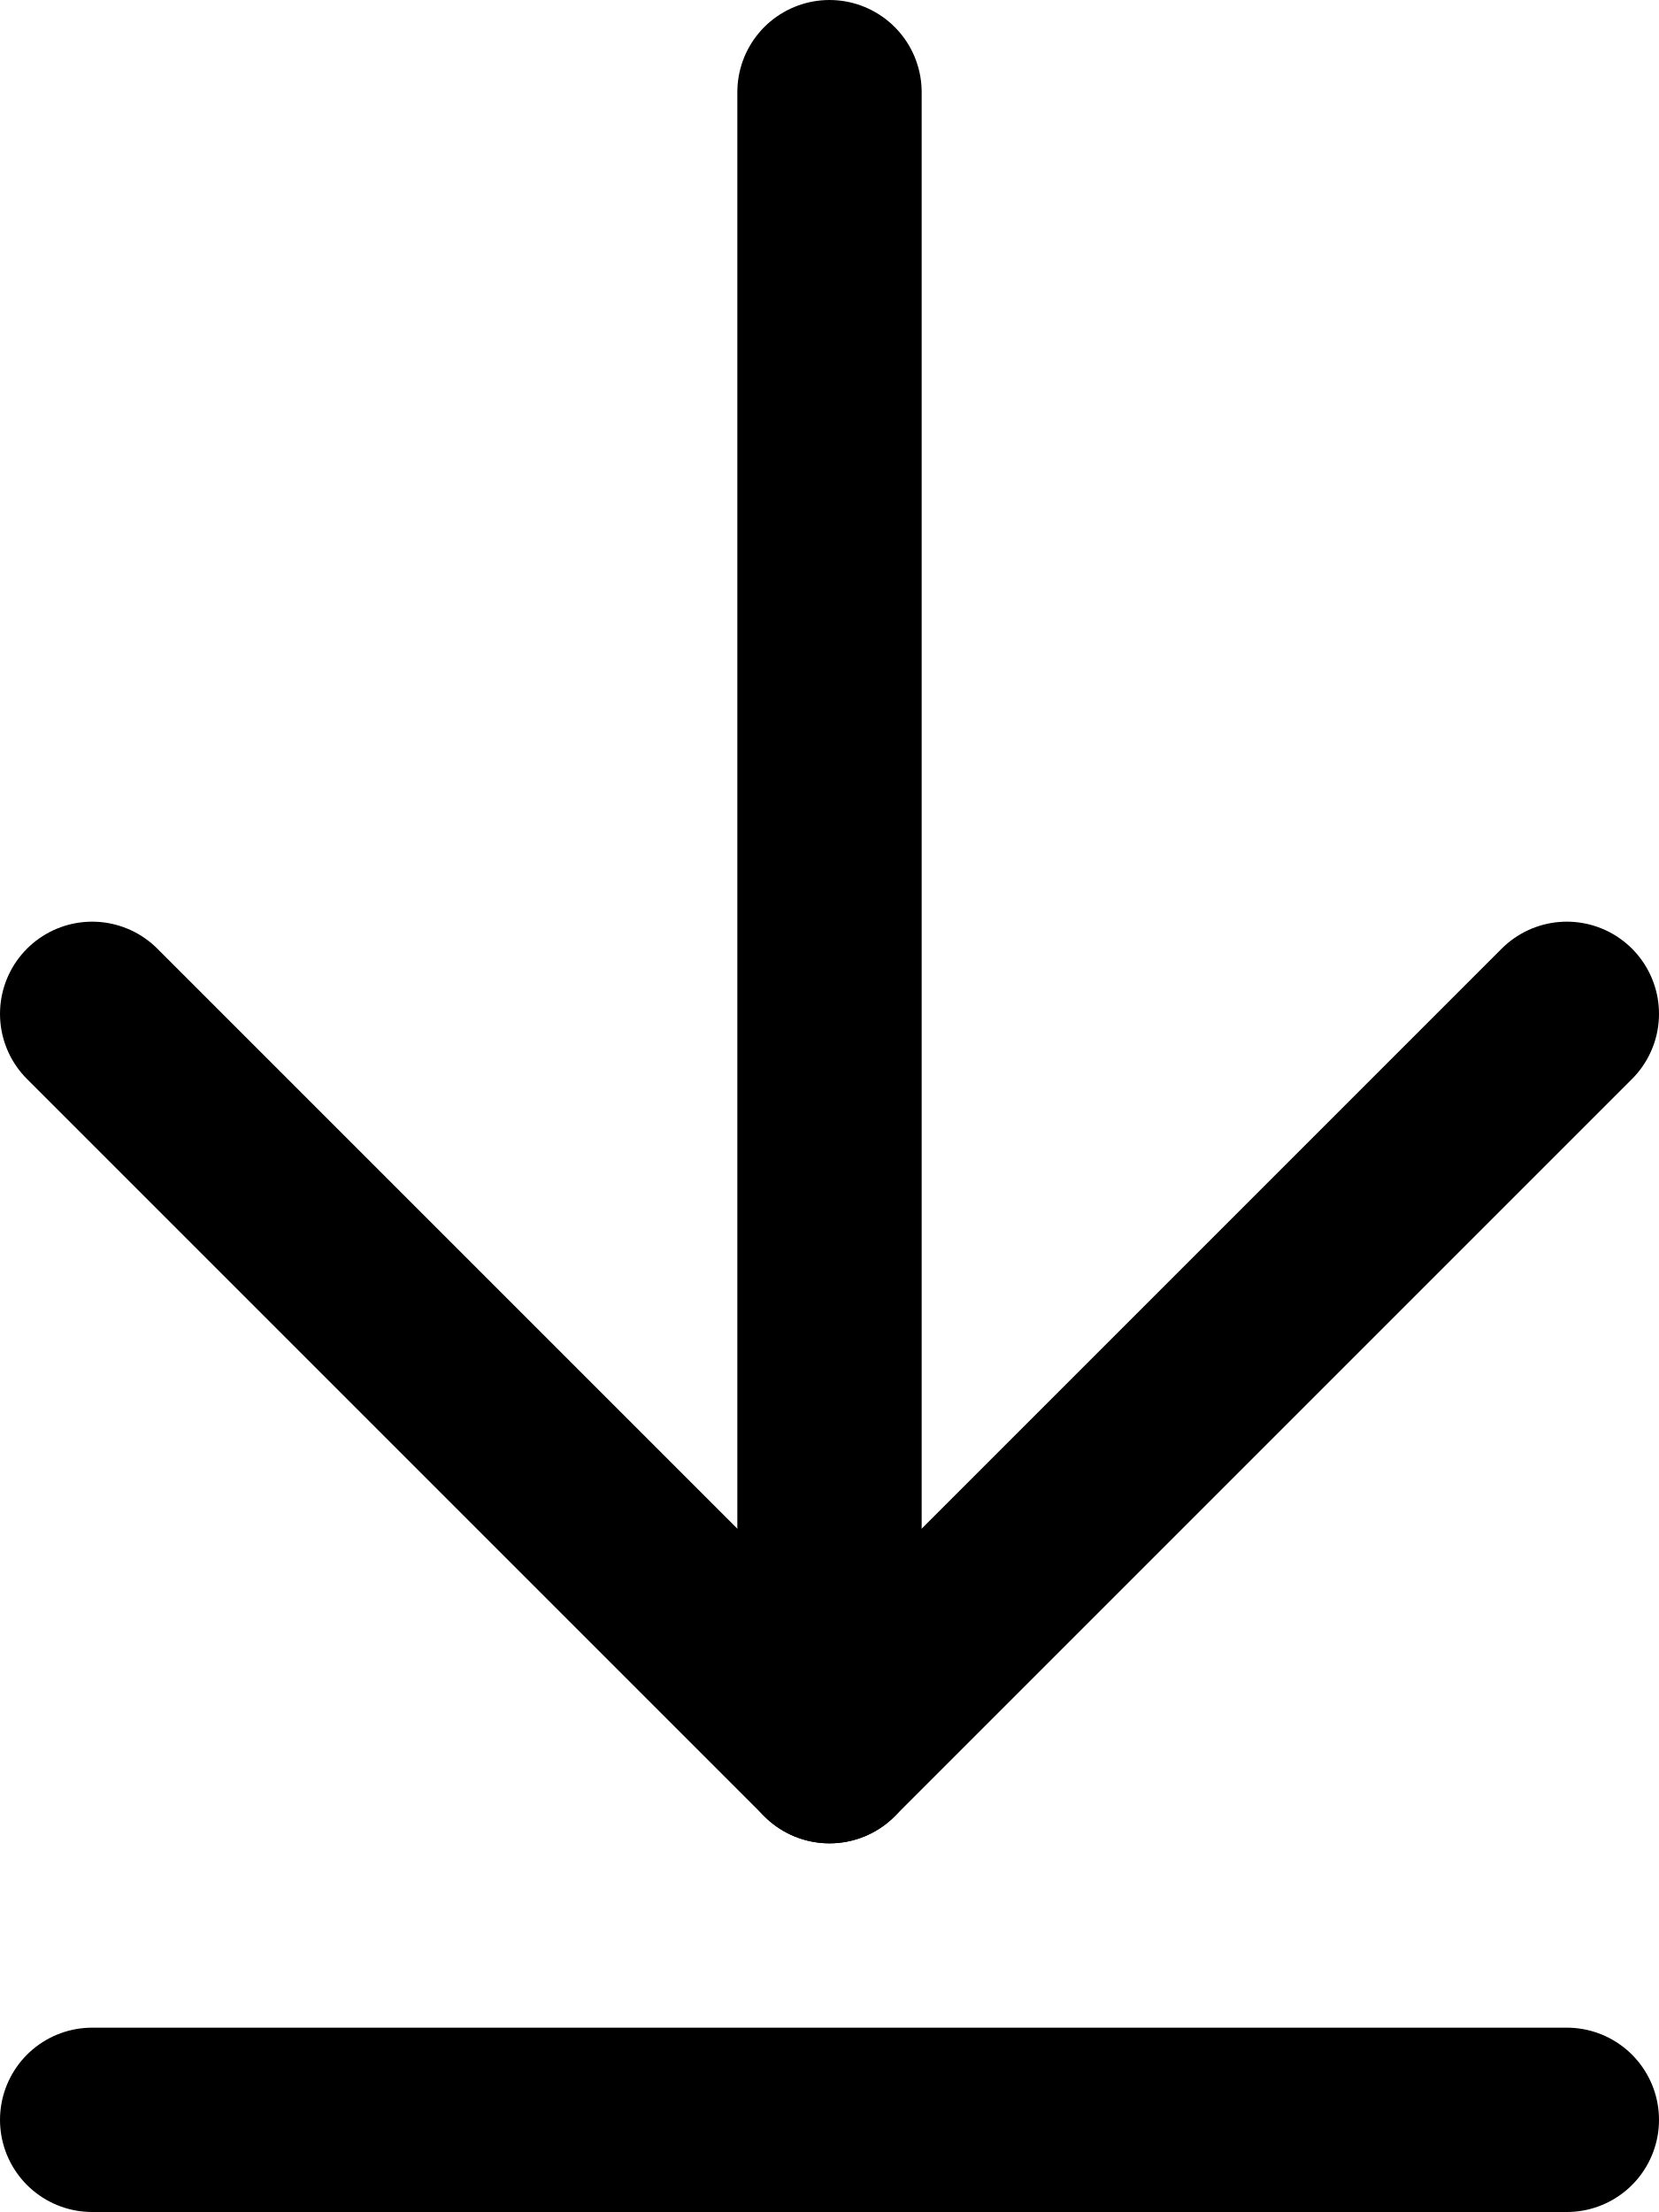
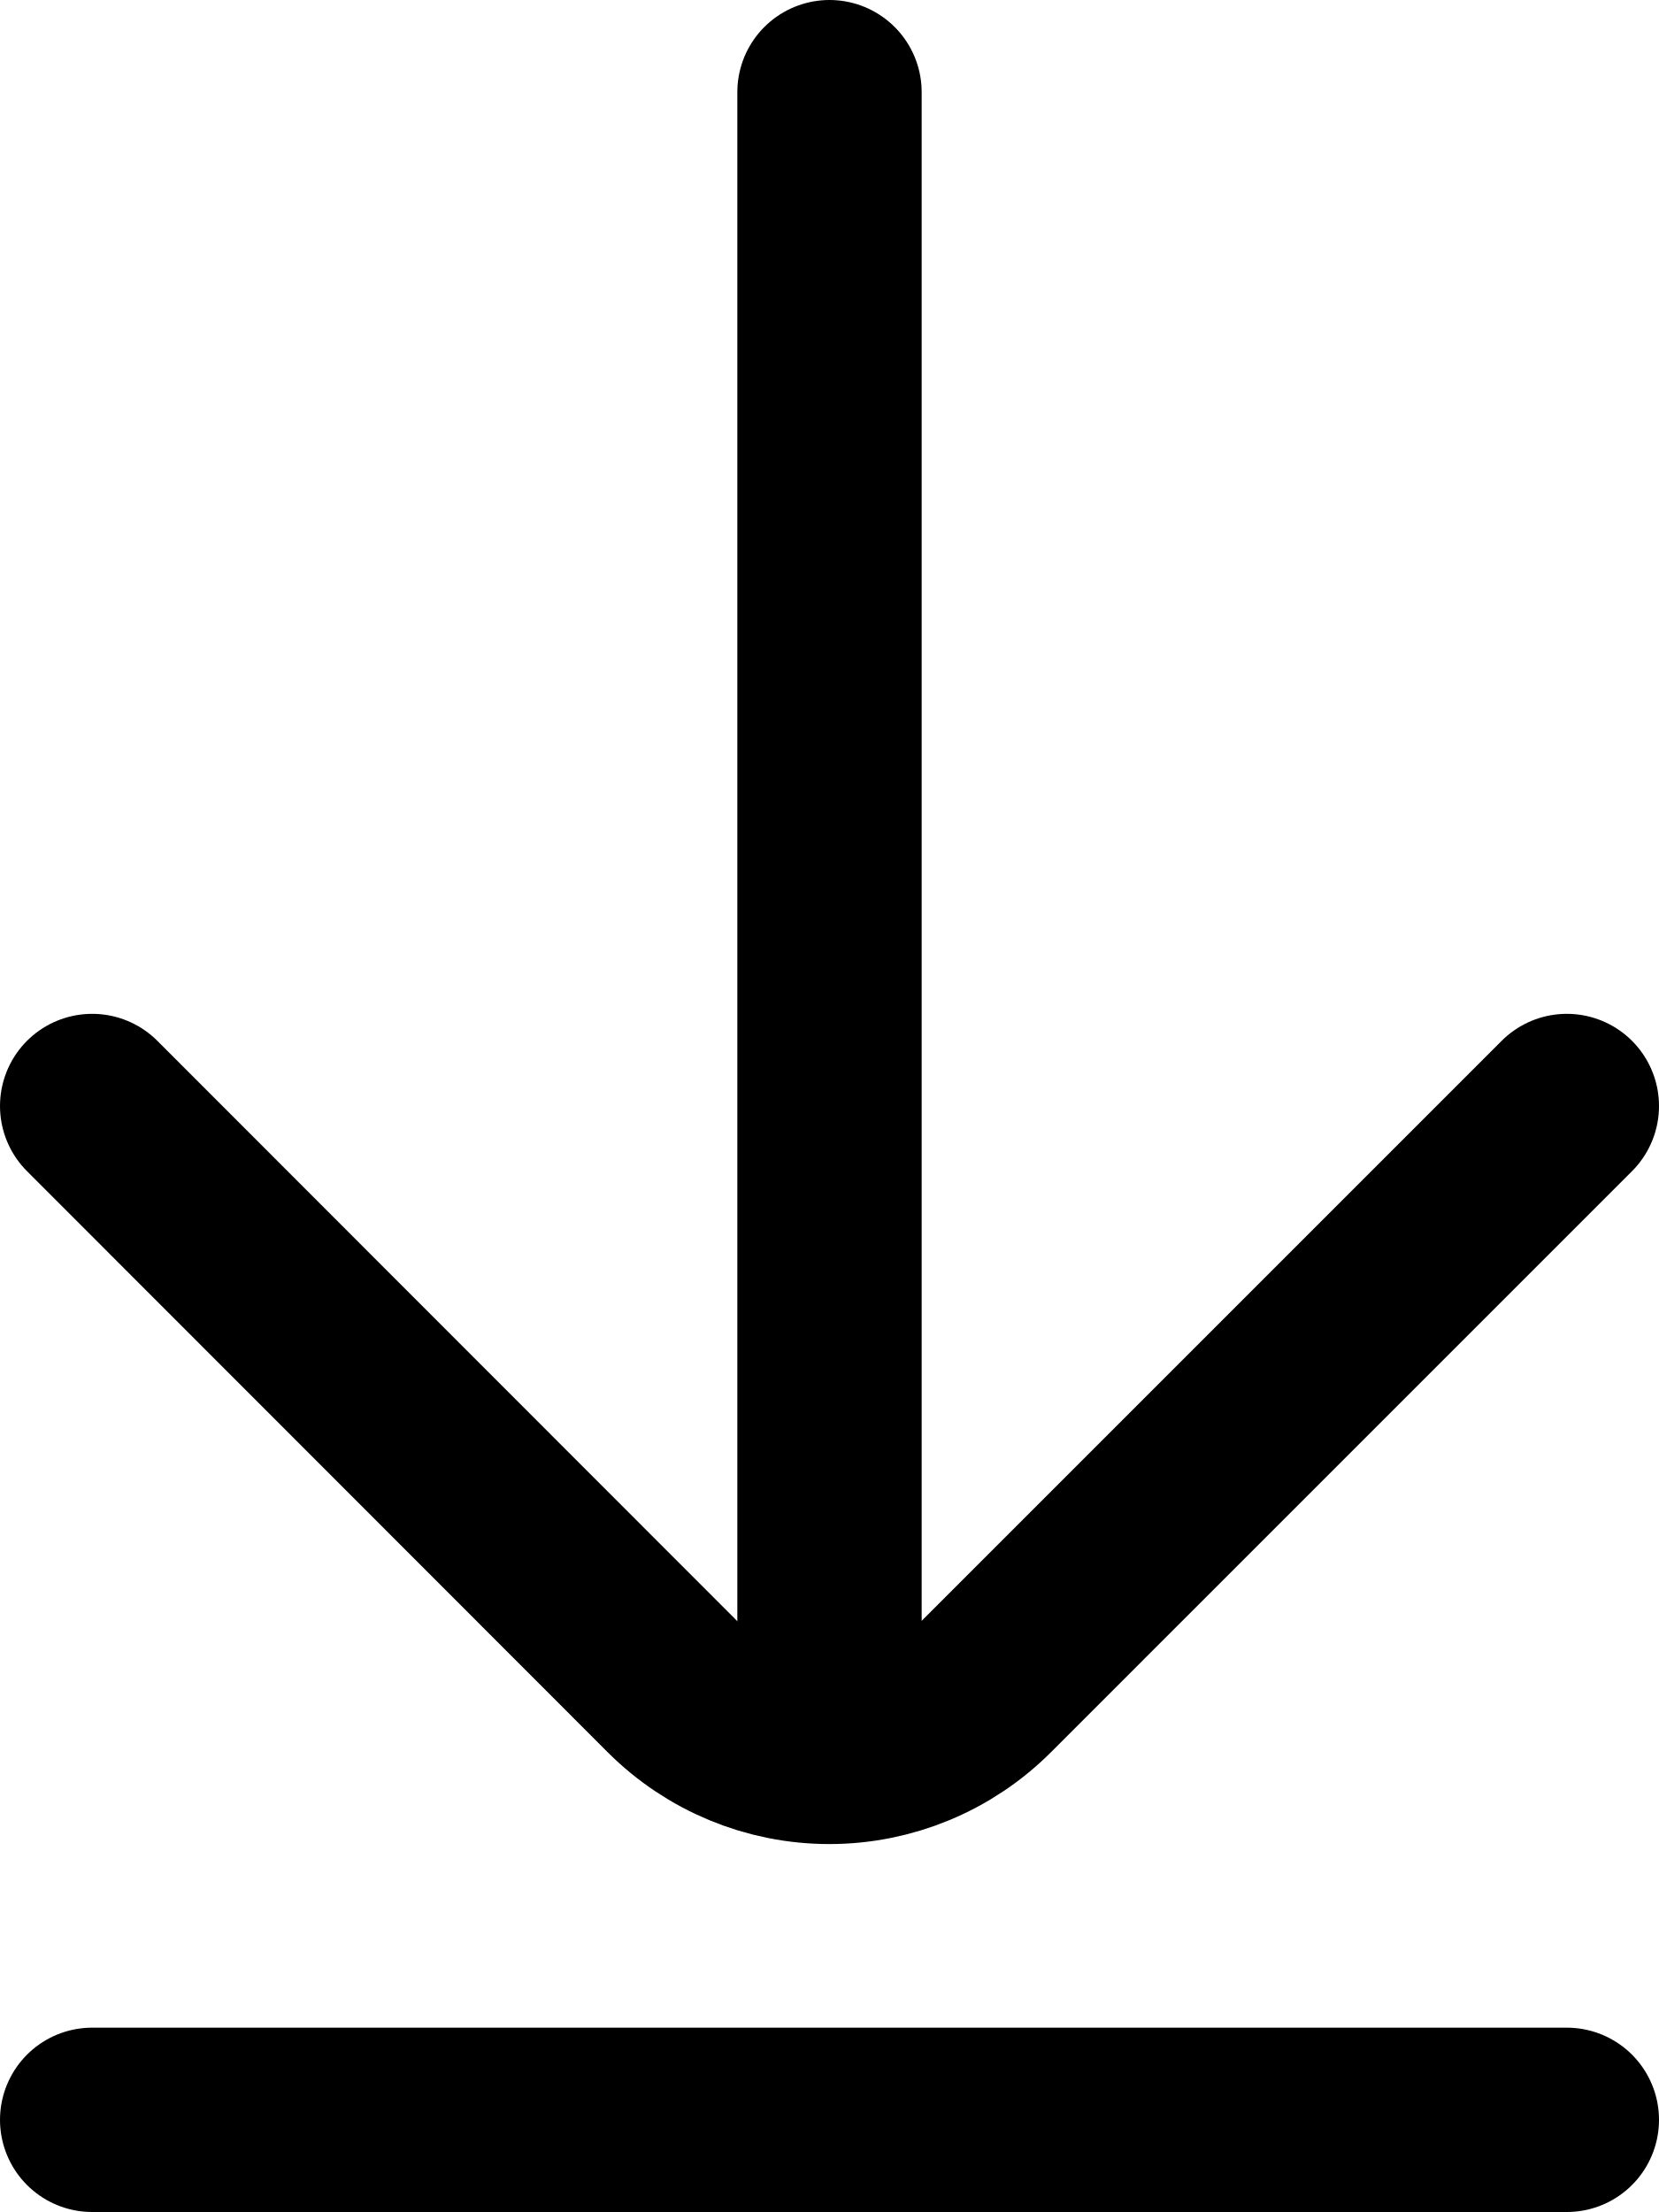
<svg xmlns="http://www.w3.org/2000/svg" width="4.5" height="6" viewBox="0 0 4.5 6" version="1.1" id="svg1">
-   <defs id="defs1" />
+   <defs id="defs1">
+     </defs>
  <g id="layer1">
    <g id="g1" transform="translate(-4,-8.5)" style="stroke:#000000;stroke-opacity:1">
-       <path style="fill:none;fill-opacity:1;stroke:#000000;stroke-width:0.5;stroke-linecap:round;stroke-linejoin:round;stroke-dasharray:none;stroke-opacity:1;paint-order:stroke fill markers" d="m 8.25,11.25 -2,2 -2,-2" id="path3" />
+       <path style="fill:none;fill-opacity:1;stroke:#000000;stroke-width:0.5;stroke-linecap:round;stroke-linejoin:round;stroke-dasharray:none;stroke-opacity:1;paint-order:stroke fill markers" d="m 8.25,11.25 -1.576,1.576 a 0.6,0.6 0 0 1 -0.849,0 L 4.25,11.25" id="path3" transform="translate(0,0.25)" />
      <path style="fill:none;stroke:#000000;stroke-width:0.5;stroke-linecap:round;stroke-linejoin:round;paint-order:fill markers stroke" d="M 6.25,13.25 V 8.75" id="path1" />
      <path style="fill:#000000;stroke:#000000;stroke-width:0.5;stroke-linecap:round;stroke-linejoin:round;stroke-opacity:1;paint-order:fill markers stroke" d="m 4.25,14.25 h 4" id="path2" />
    </g>
  </g>
</svg>
